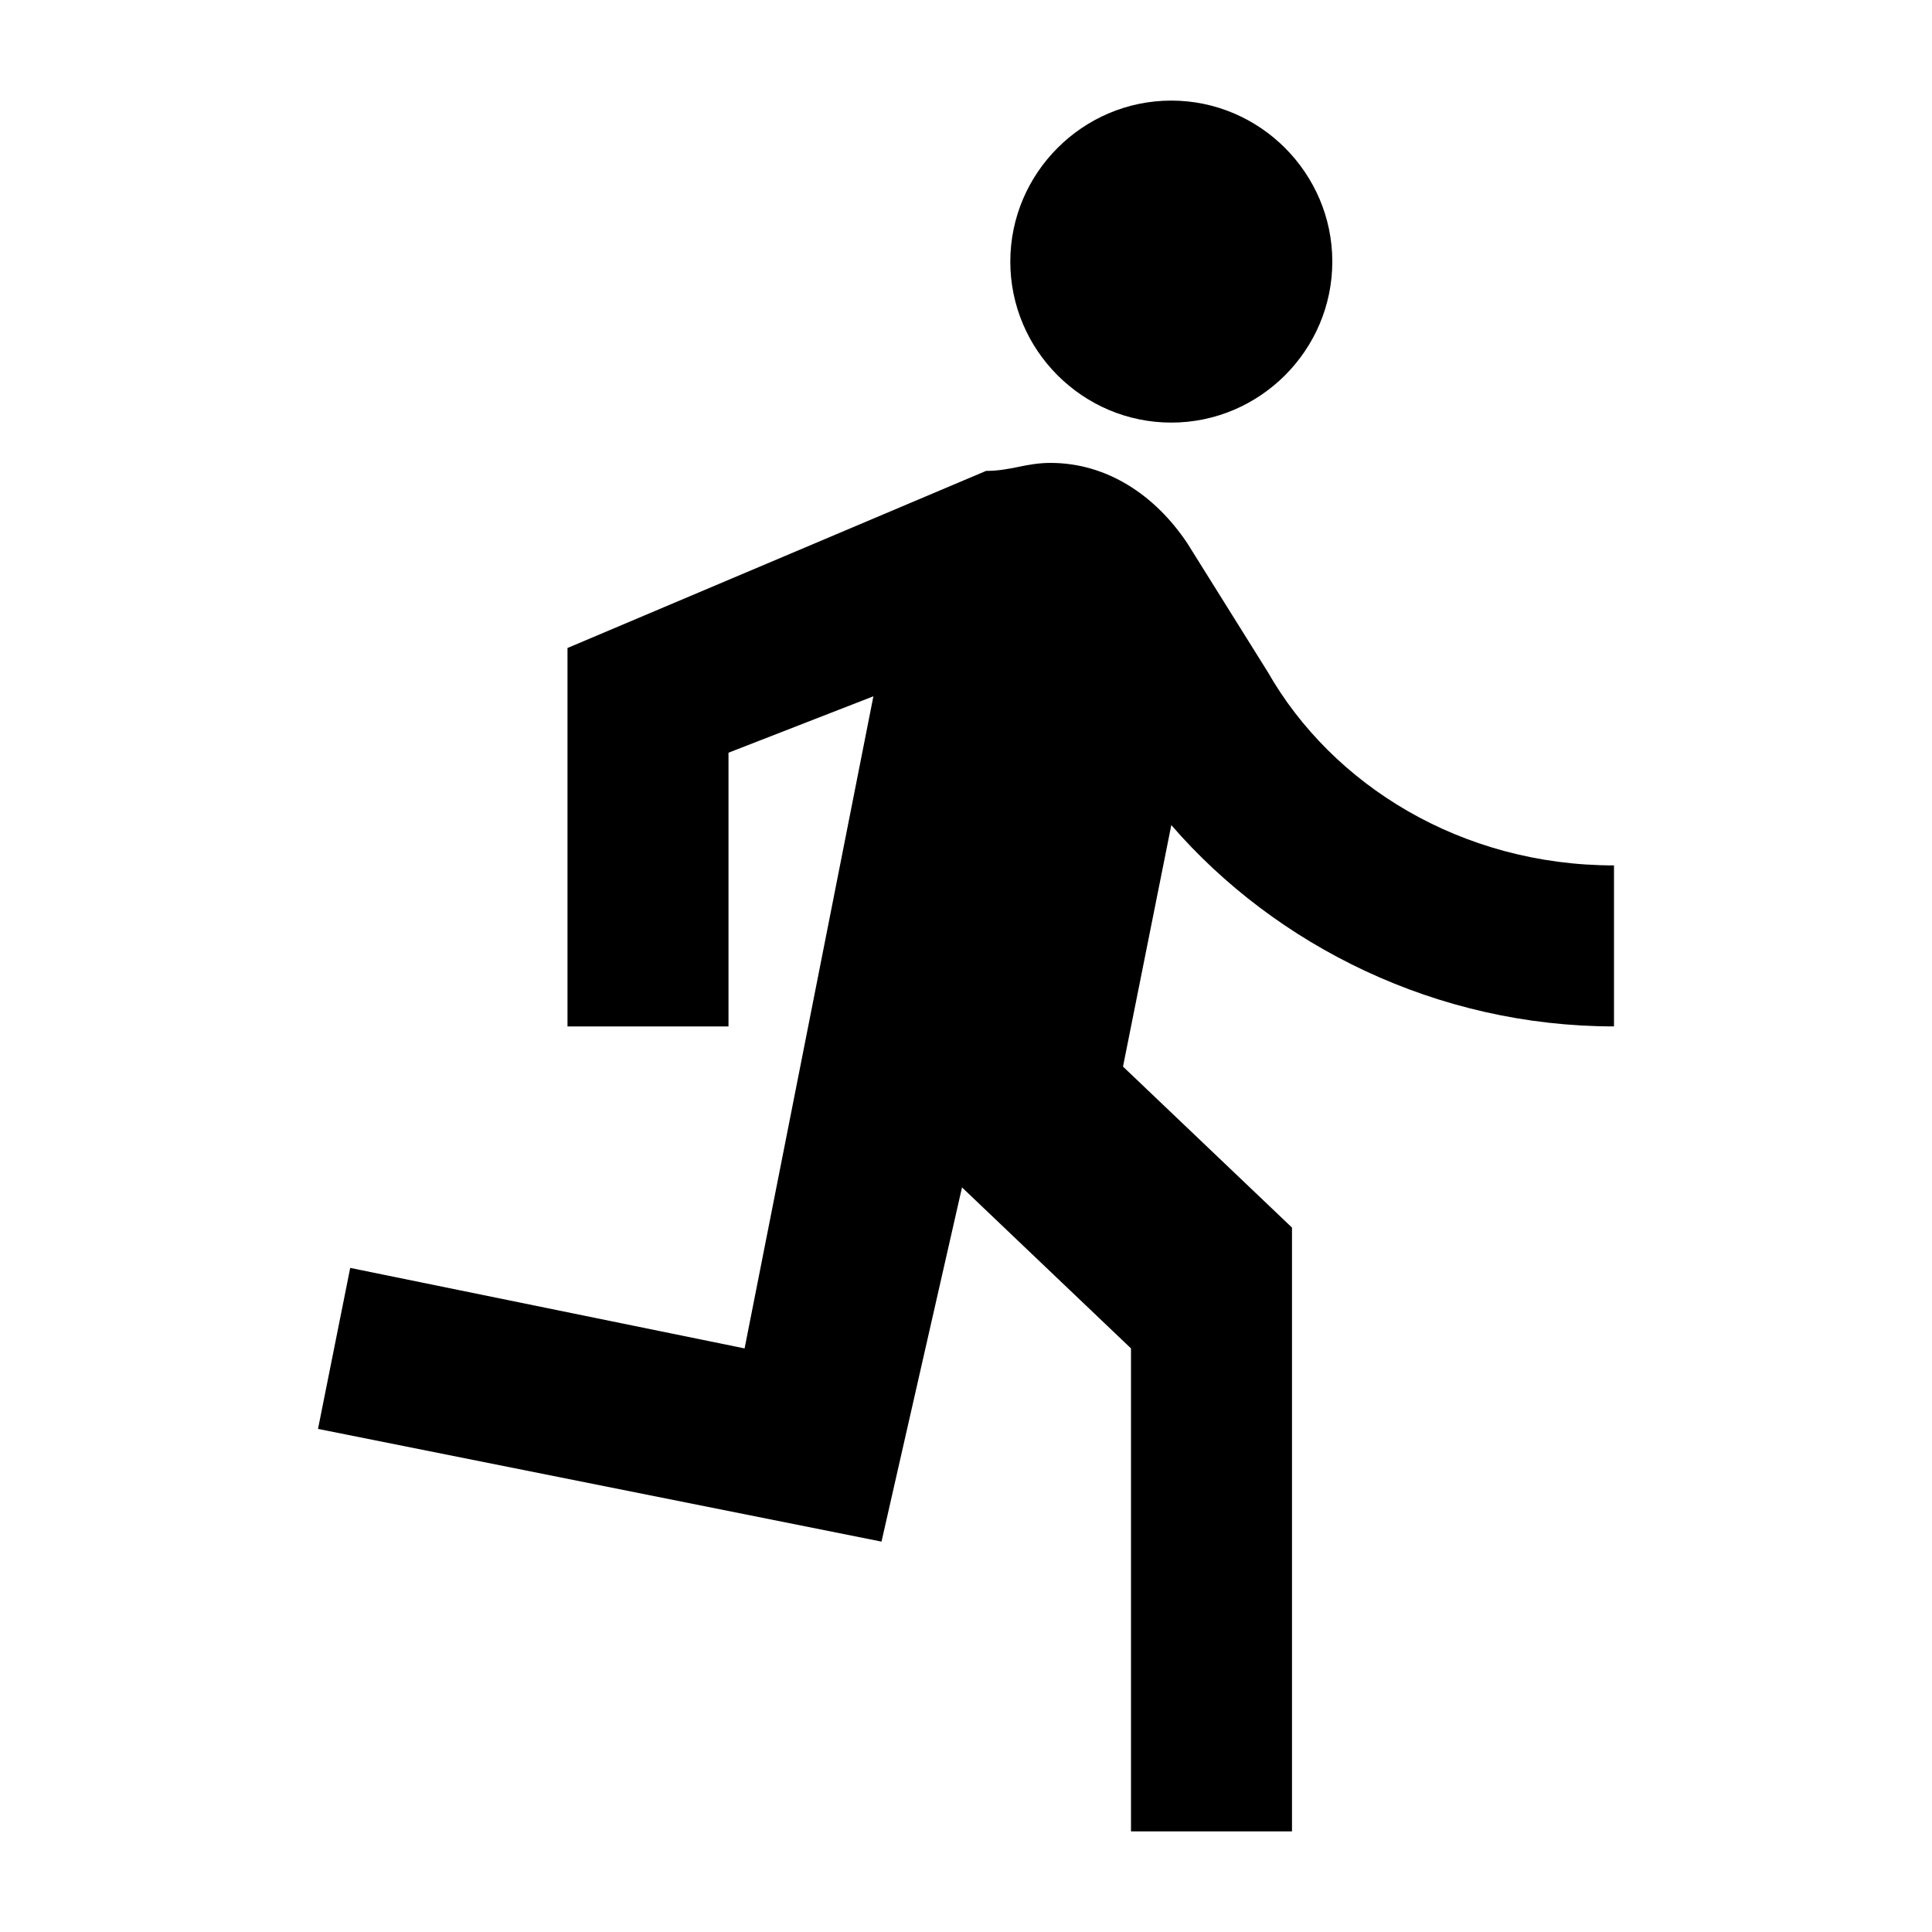
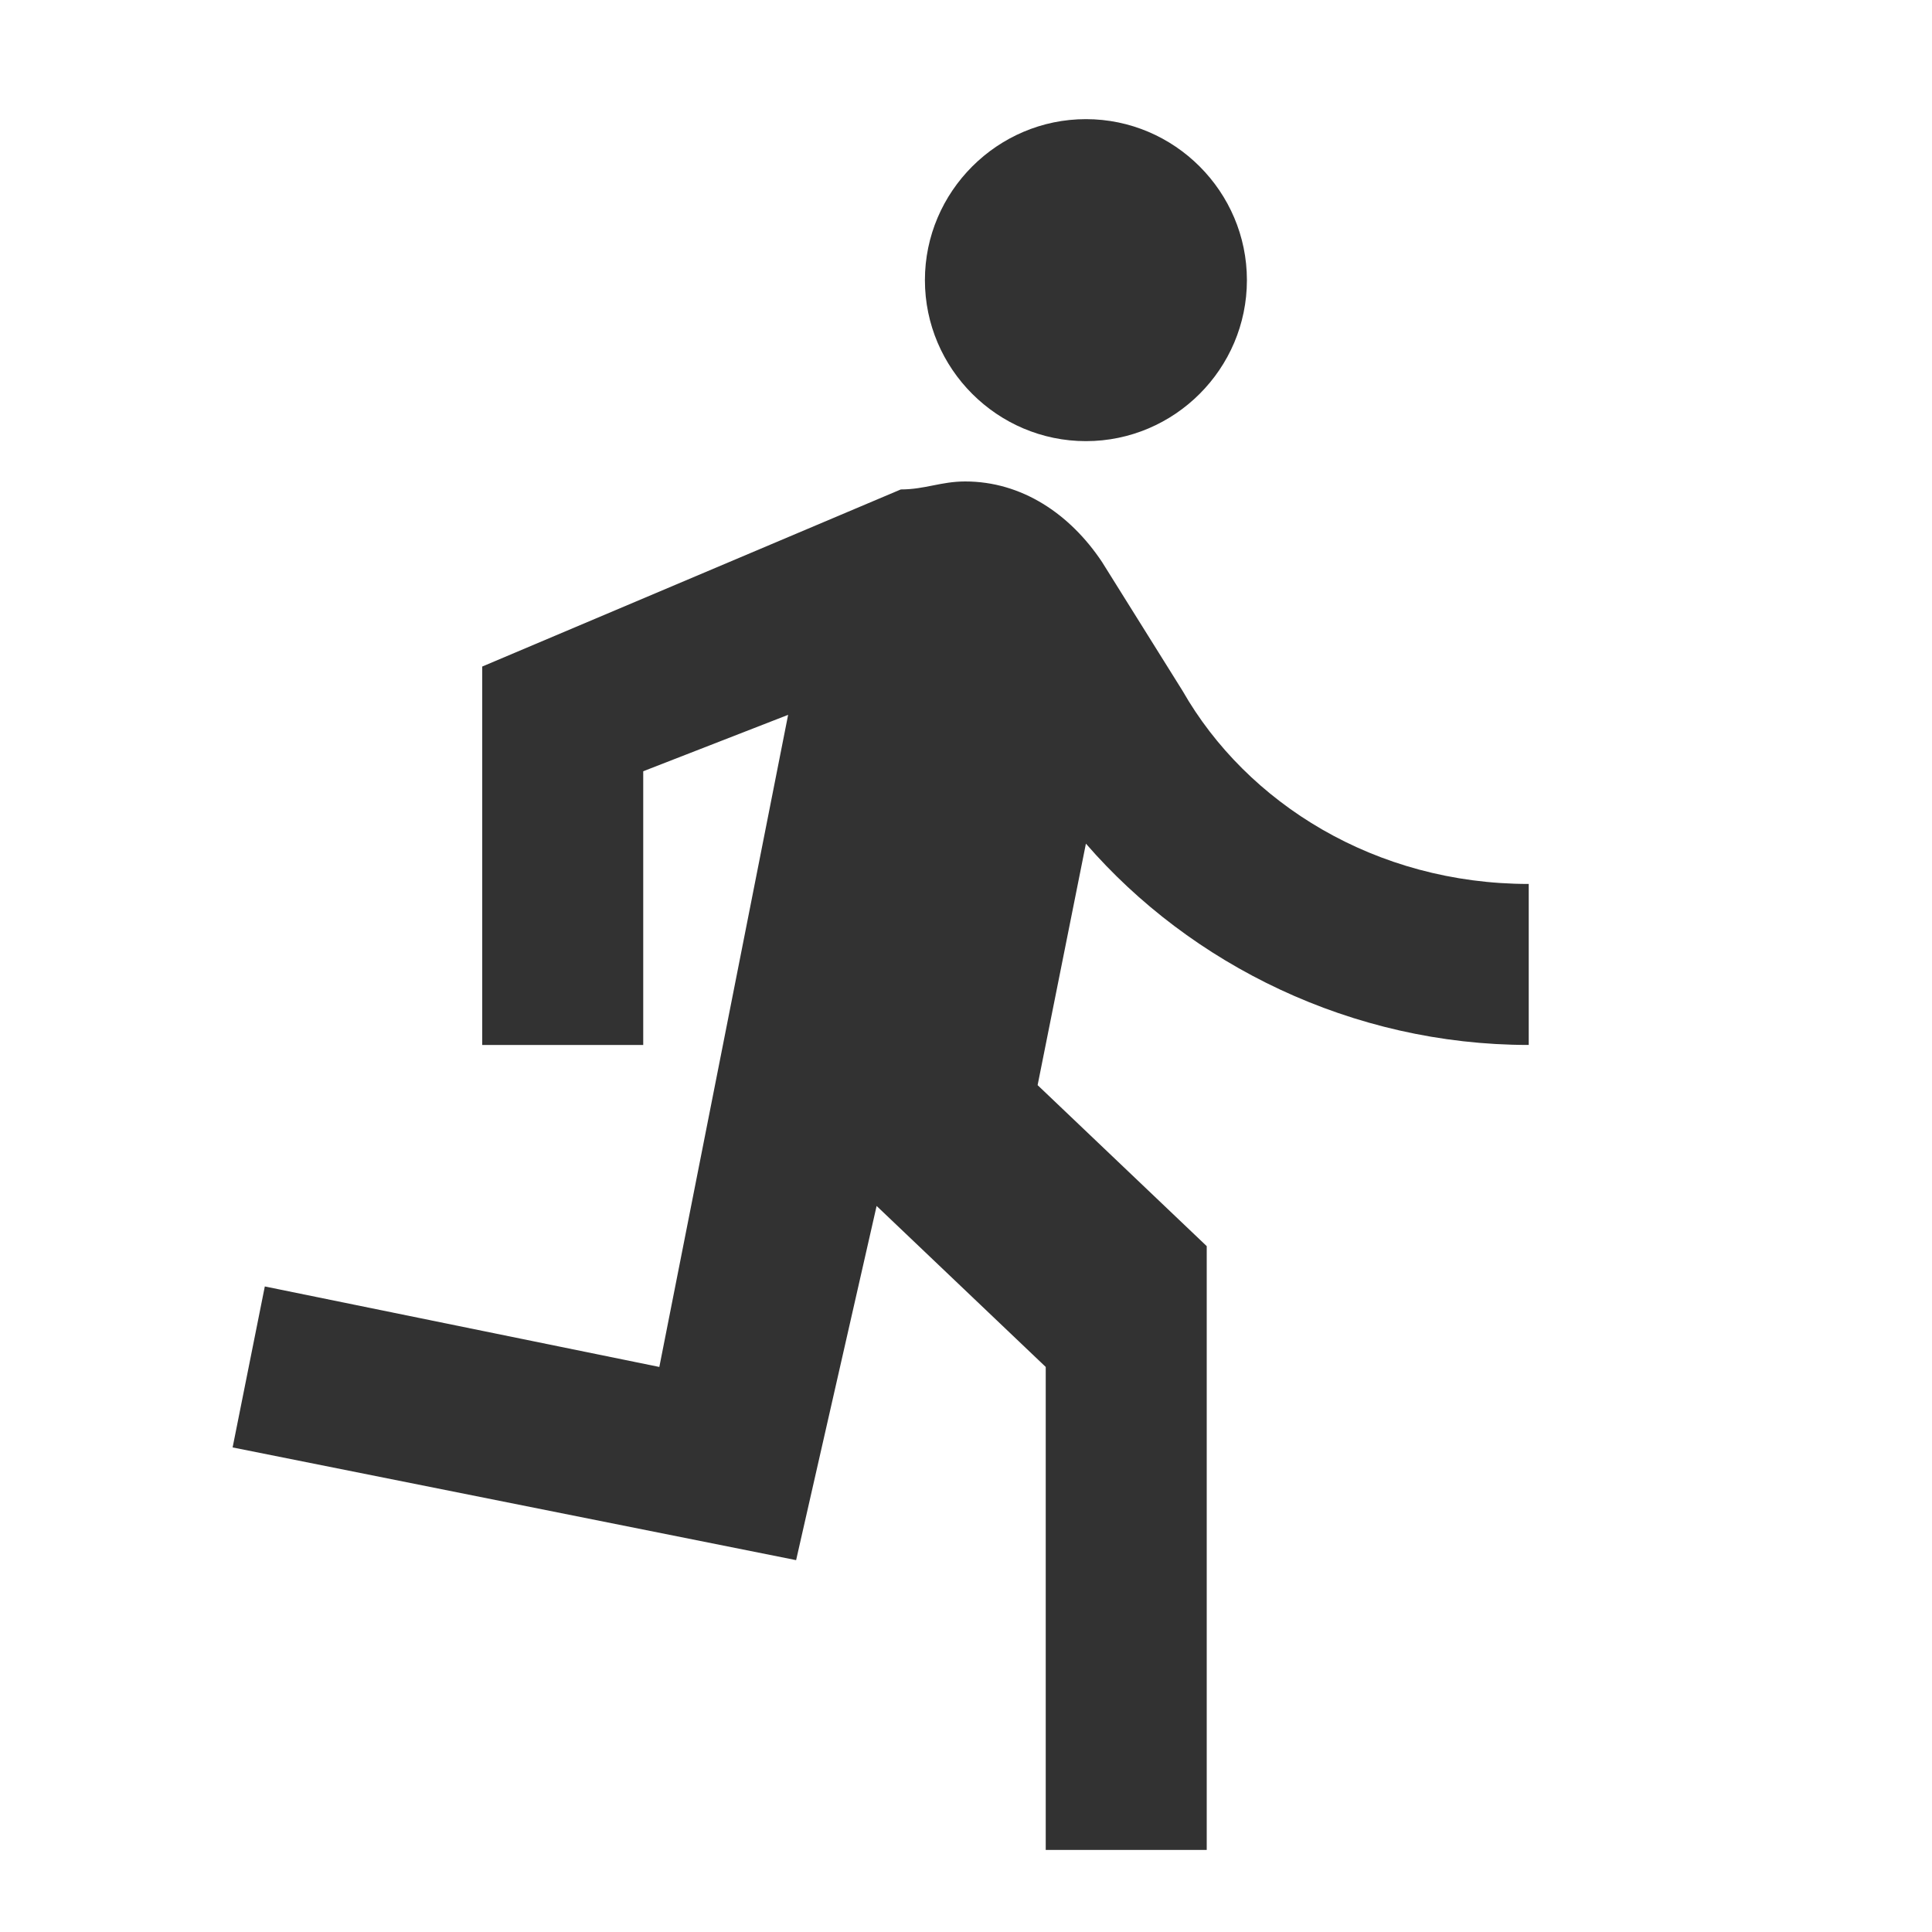
<svg xmlns="http://www.w3.org/2000/svg" width="15" height="15" viewBox="0 0 15 15" fill="none">
-   <path fill-rule="evenodd" clip-rule="evenodd" d="M10.344 2.031C10.344 2.719 9.781 3.281 9.094 3.281C8.406 3.281 7.844 2.719 7.844 2.031C7.844 1.344 8.406 0.781 9.094 0.781C9.781 0.781 10.344 1.344 10.344 2.031ZM7.469 9.219L6.844 11.969L2.469 11.094L2.719 9.844L5.781 10.469L6.781 5.406L5.656 5.844V7.969H4.406V5.031L7.656 3.656C7.75 3.656 7.828 3.641 7.906 3.625C7.984 3.609 8.062 3.594 8.156 3.594C8.594 3.594 8.969 3.844 9.219 4.219L9.844 5.219C10.344 6.094 11.344 6.719 12.531 6.719V7.969C11.156 7.969 9.906 7.344 9.094 6.406L8.719 8.281L10.031 9.531V14.219H8.781V10.469L7.469 9.219Z" fill="black" />
+   <path d="M8.431 3.425C9.119 3.425 9.681 2.863 9.681 2.175C9.681 1.488 9.119 0.925 8.431 0.925C7.744 0.925 7.181 1.488 7.181 2.175C7.181 2.863 7.744 3.425 8.431 3.425ZM6.181 12.113L6.806 9.363L8.119 10.613V14.363H9.369V9.675L8.056 8.425L8.431 6.55C9.244 7.488 10.494 8.113 11.869 8.113V6.863C10.681 6.863 9.681 6.238 9.181 5.363L8.556 4.363C8.306 3.988 7.931 3.738 7.494 3.738C7.306 3.738 7.181 3.8 6.994 3.8L3.744 5.175V8.113H4.994V5.988L6.119 5.55L5.119 10.613L2.056 9.988L1.806 11.238L6.181 12.113Z" fill="#323232" />
</svg>
